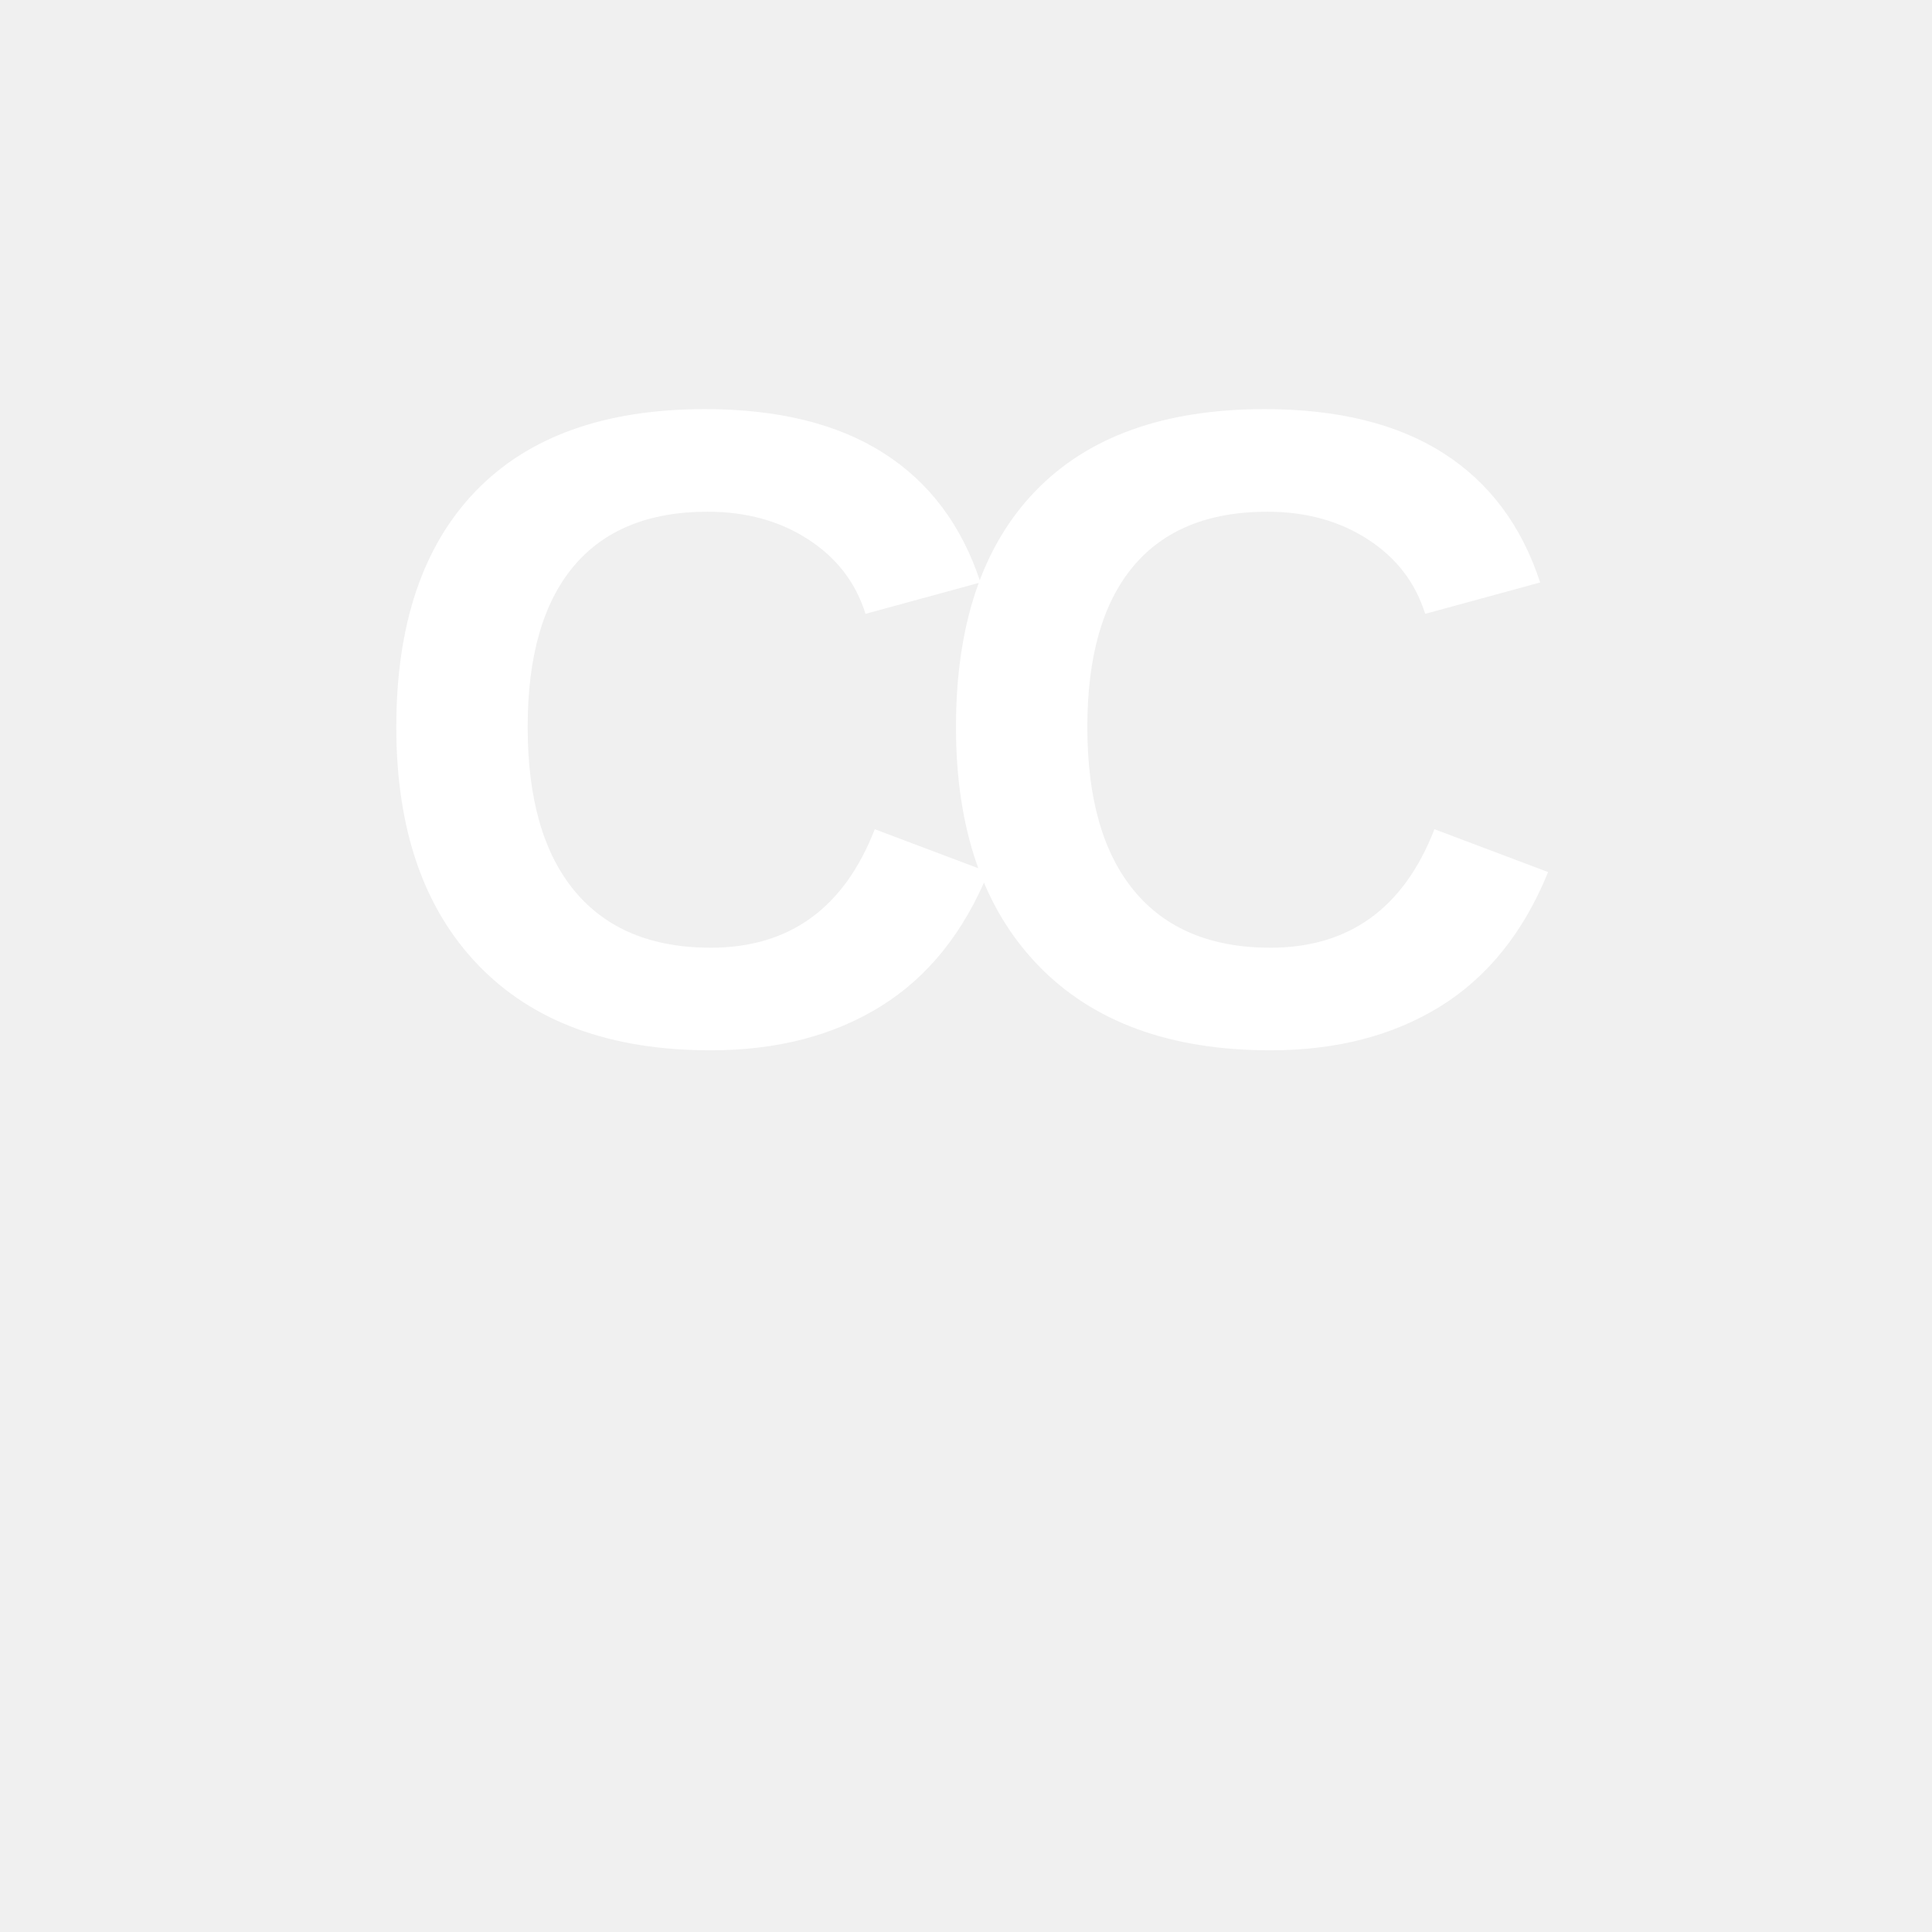
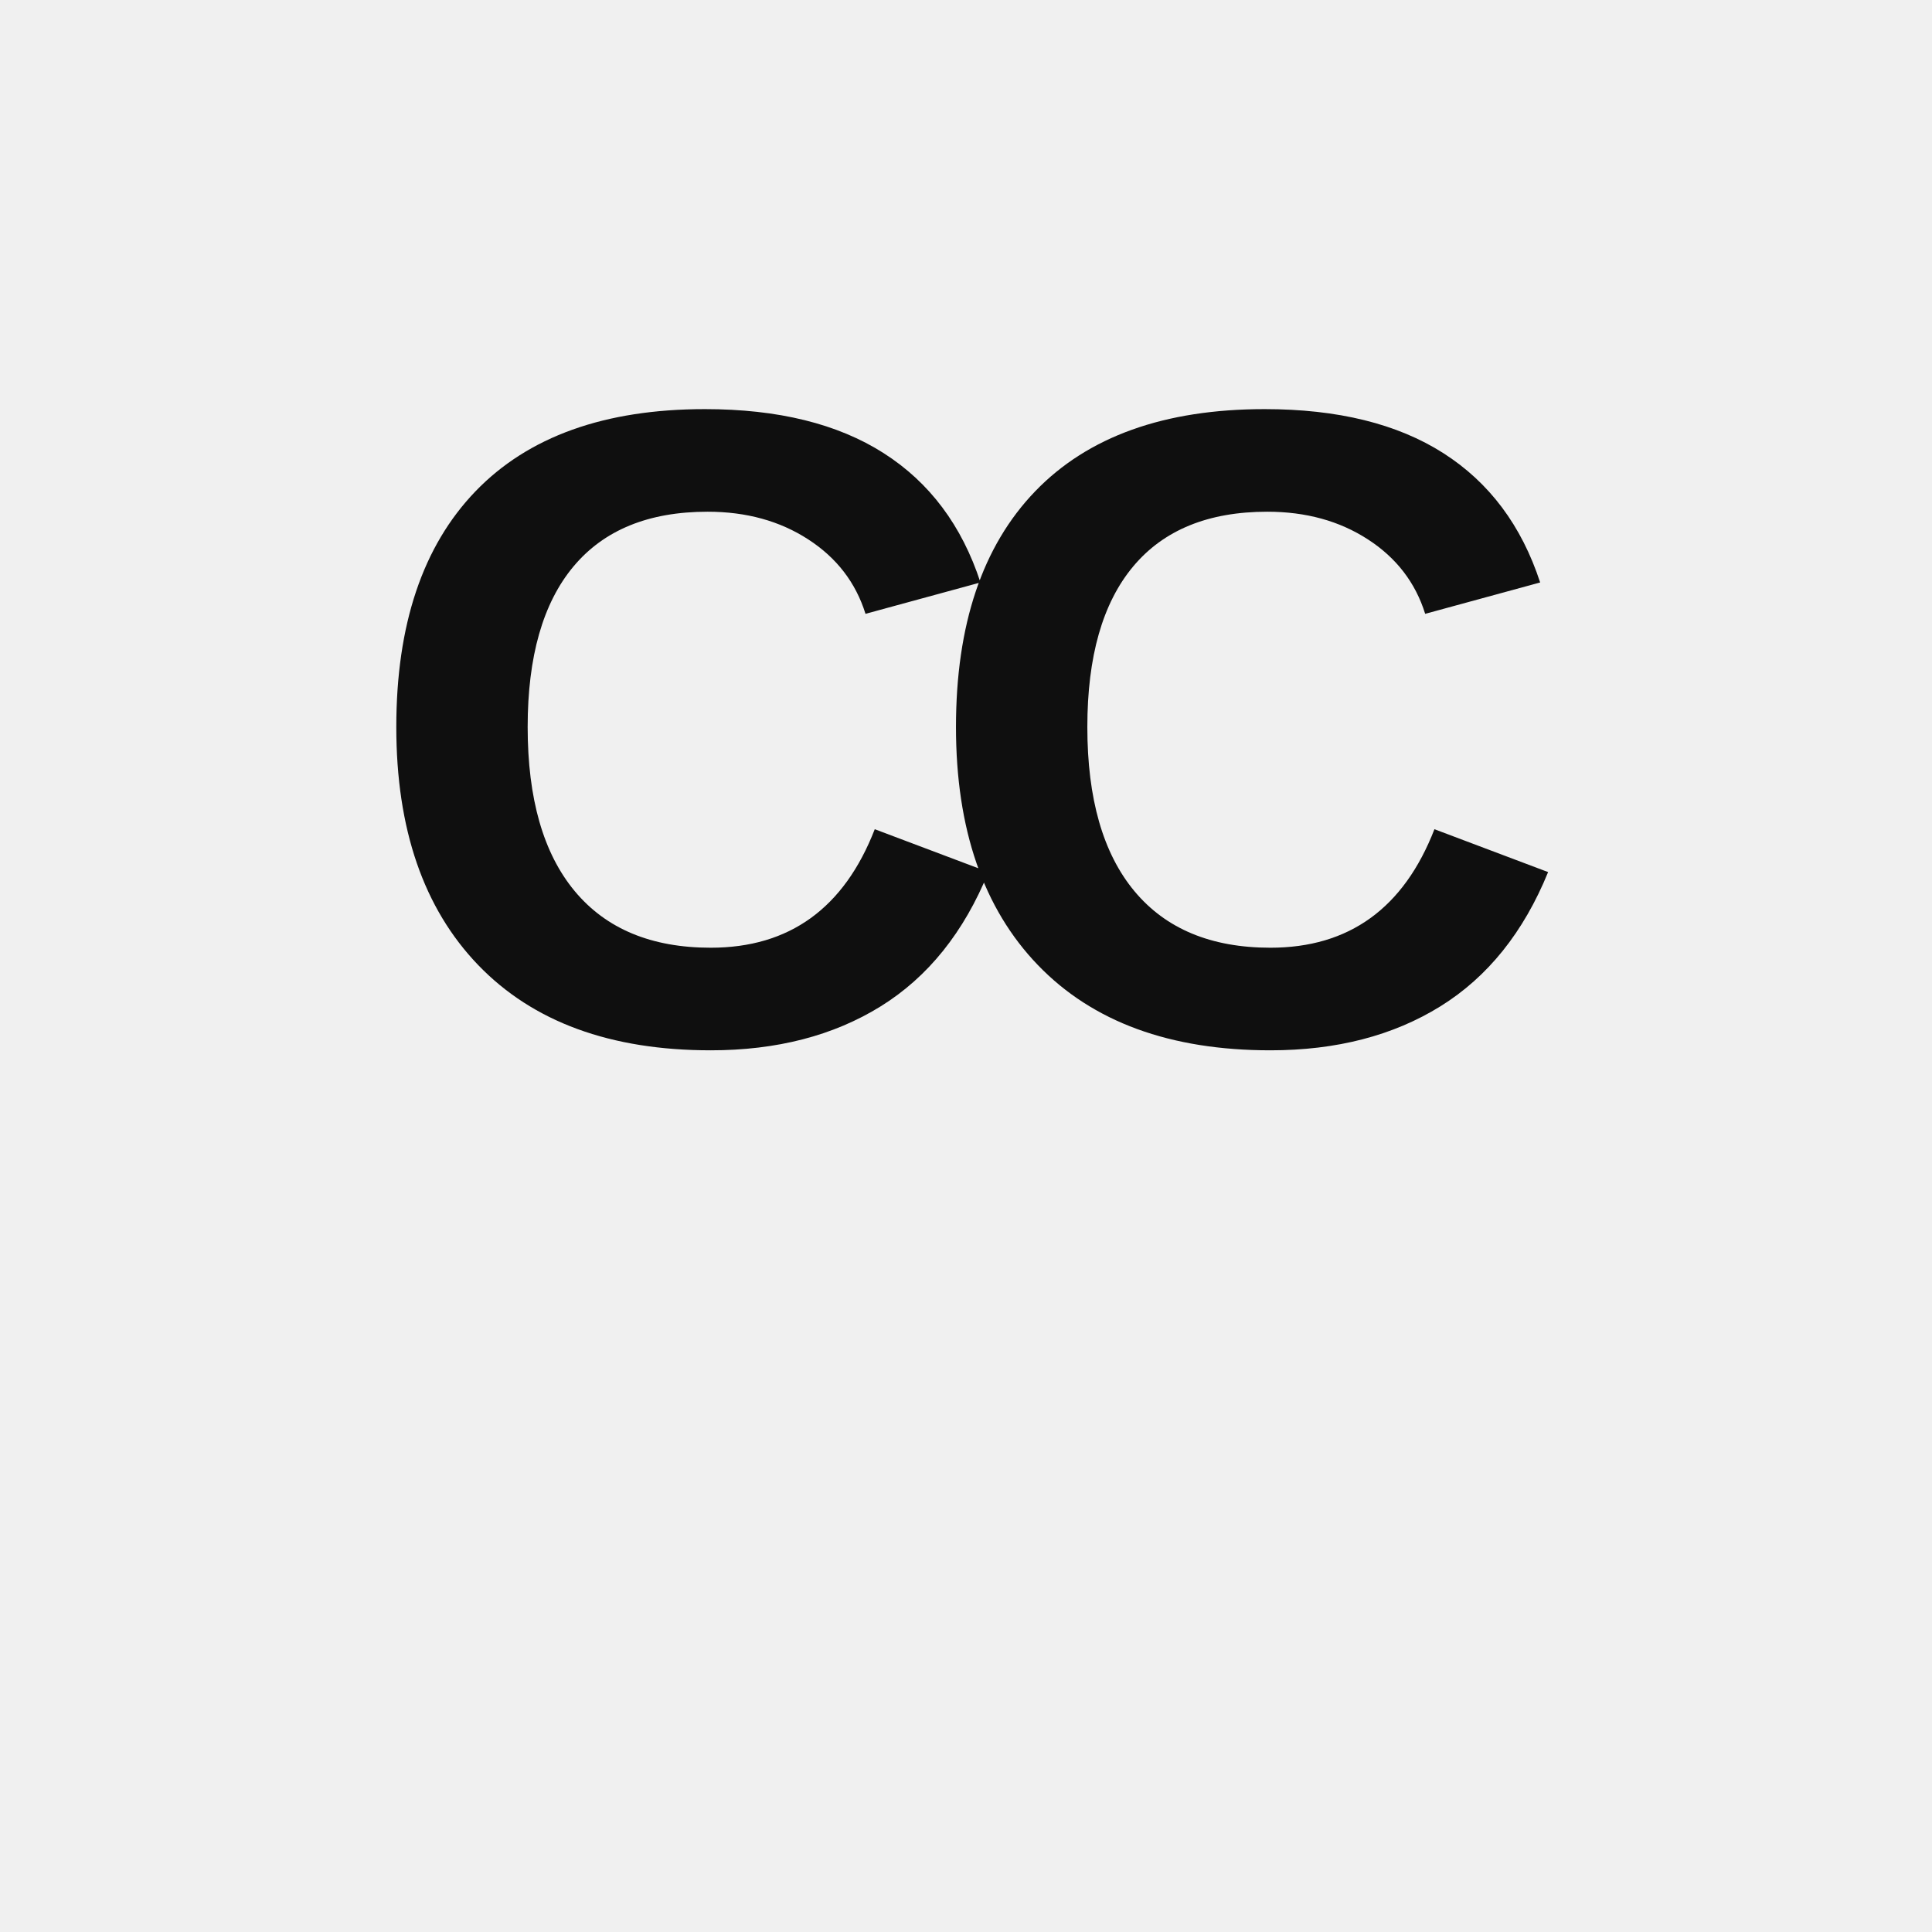
<svg xmlns="http://www.w3.org/2000/svg" viewBox="0 0 512 512">
-   <text x="256" y="256" text-anchor="middle" fill="#ffffff" font-size="240" font-family="Helvetica Neue, Arial, sans-serif" font-weight="800" letter-spacing="-25" transform="translate(0, 20)">
+   <style>
+     .cc-mark { fill: #0f0f0f; }
+     @media (prefers-color-scheme: dark) {
+       .cc-mark { fill: #ffffff; }
+     }
+   </style>
+   <text x="256" y="256" text-anchor="middle" class="cc-mark" font-size="240" font-family="Helvetica Neue, Arial, sans-serif" font-weight="800" letter-spacing="-25" transform="translate(0, 20)">
        CC
  </text>
</svg>
